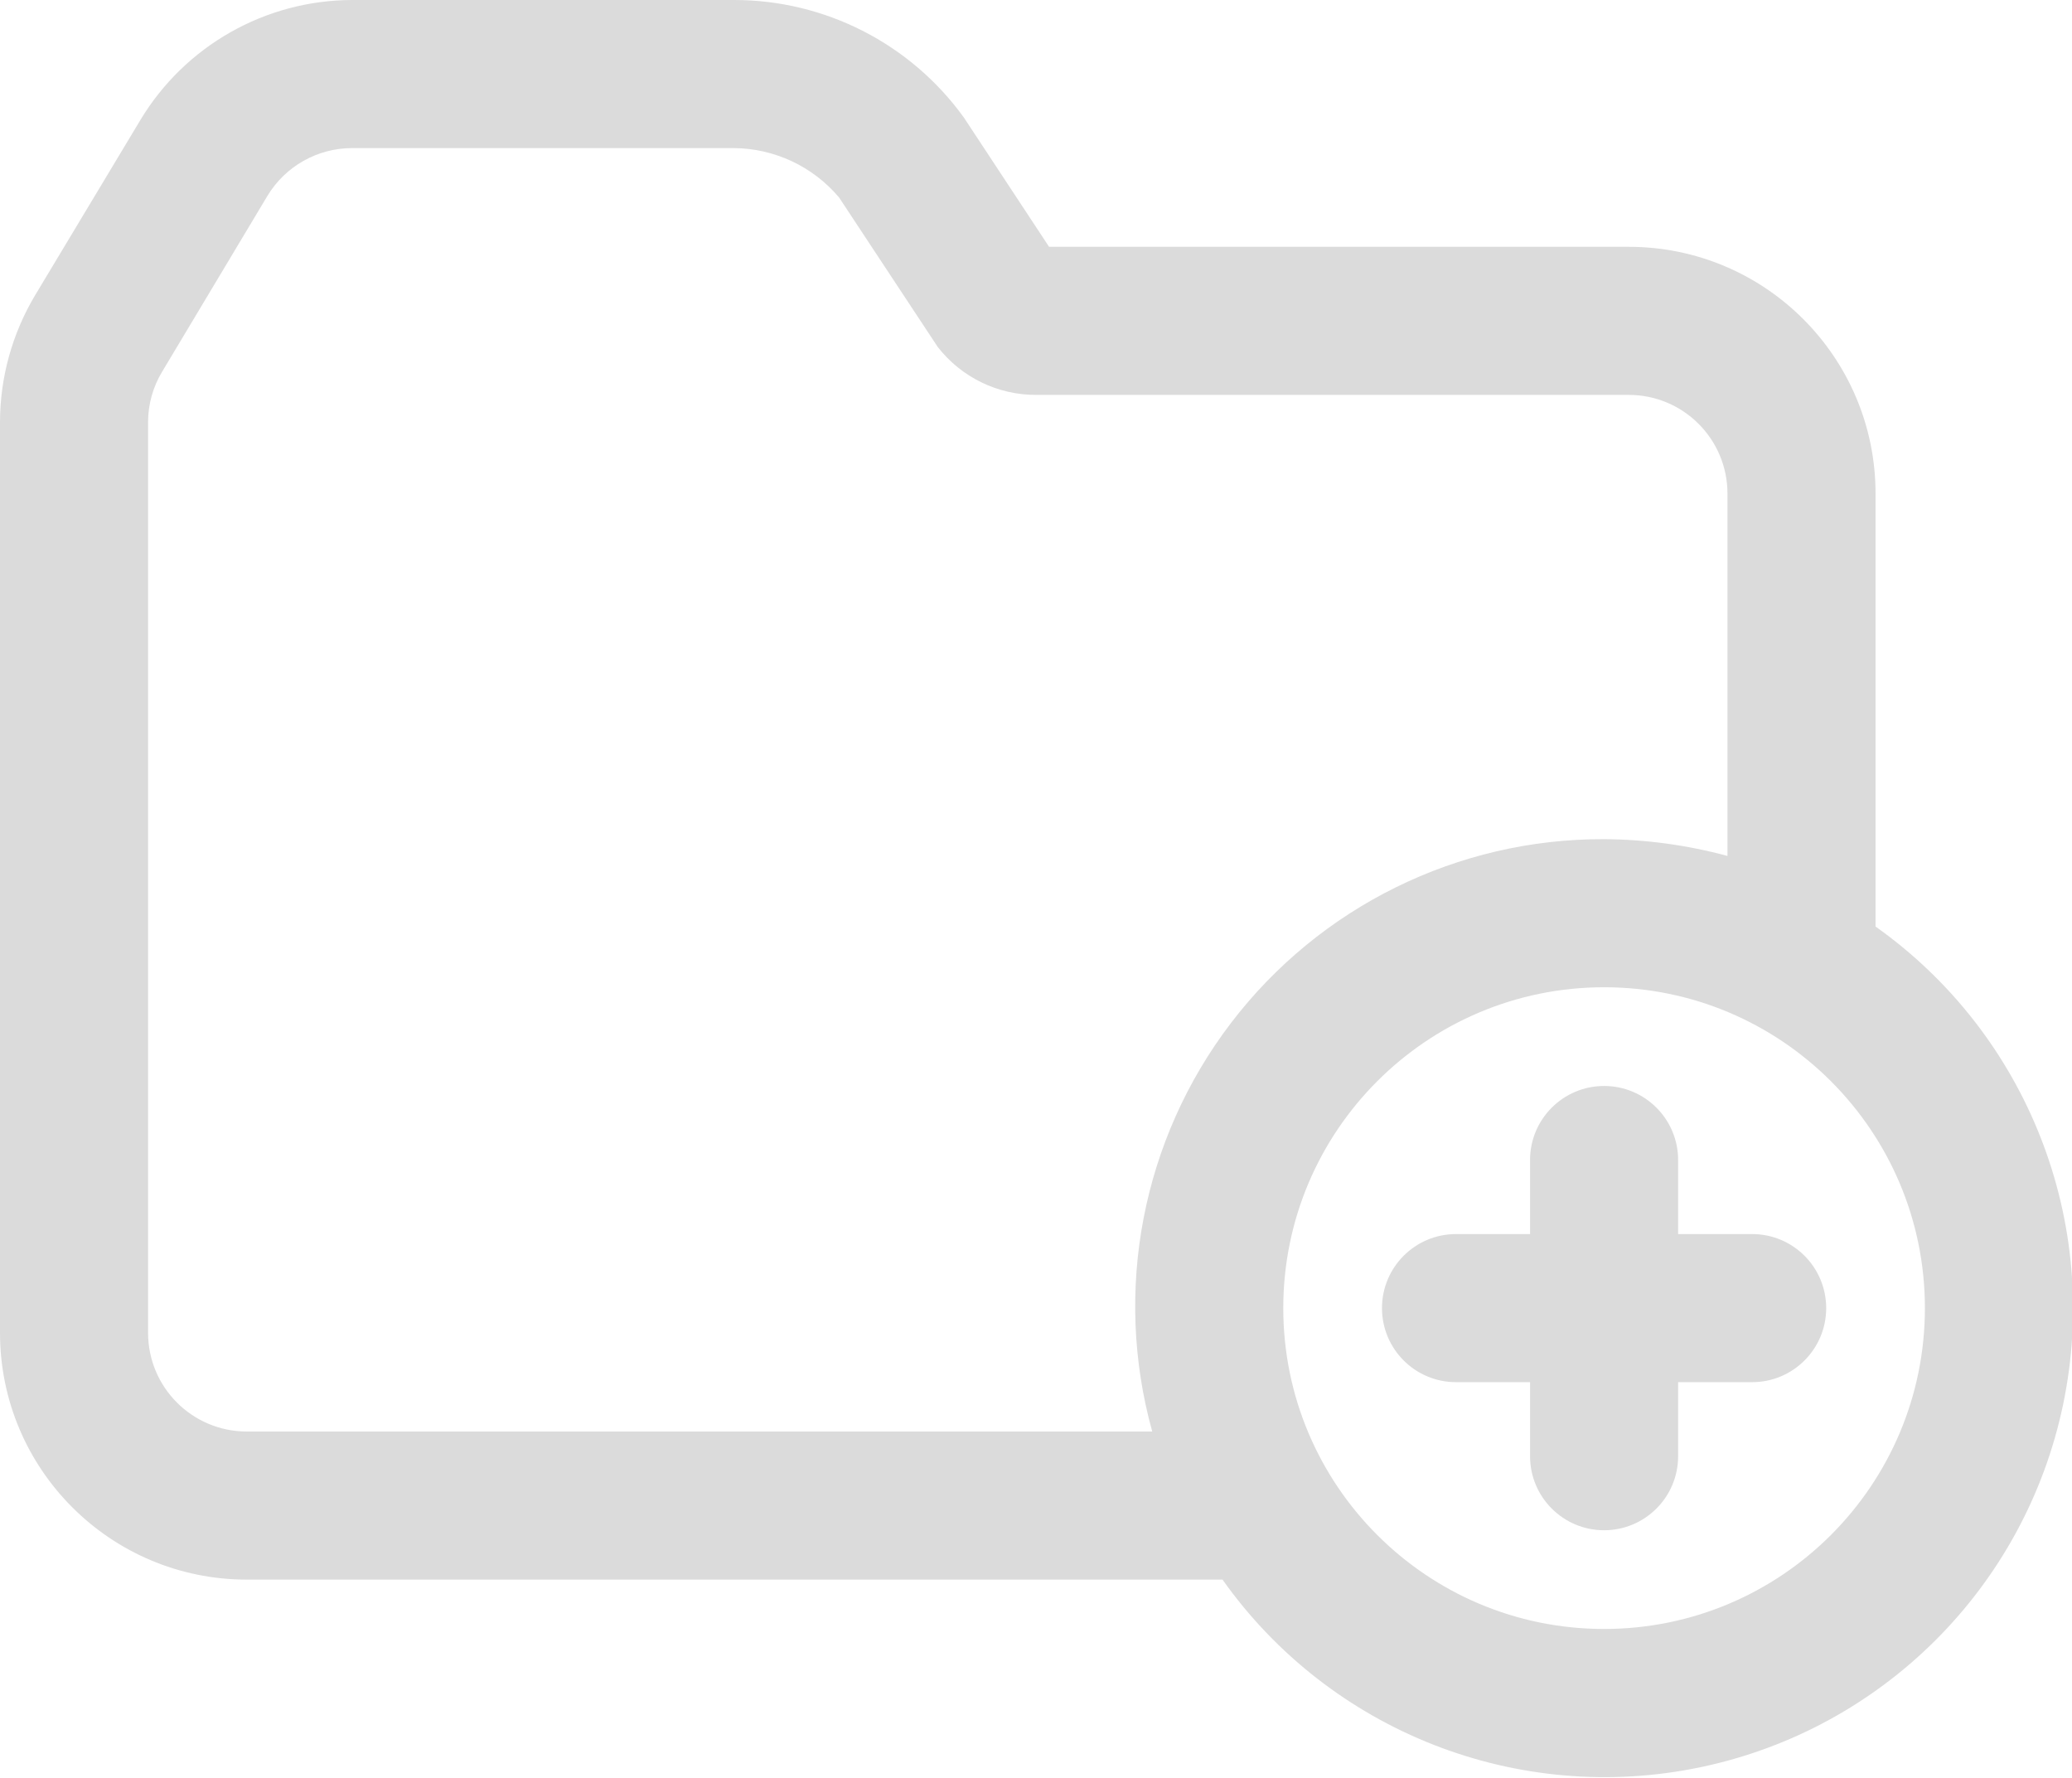
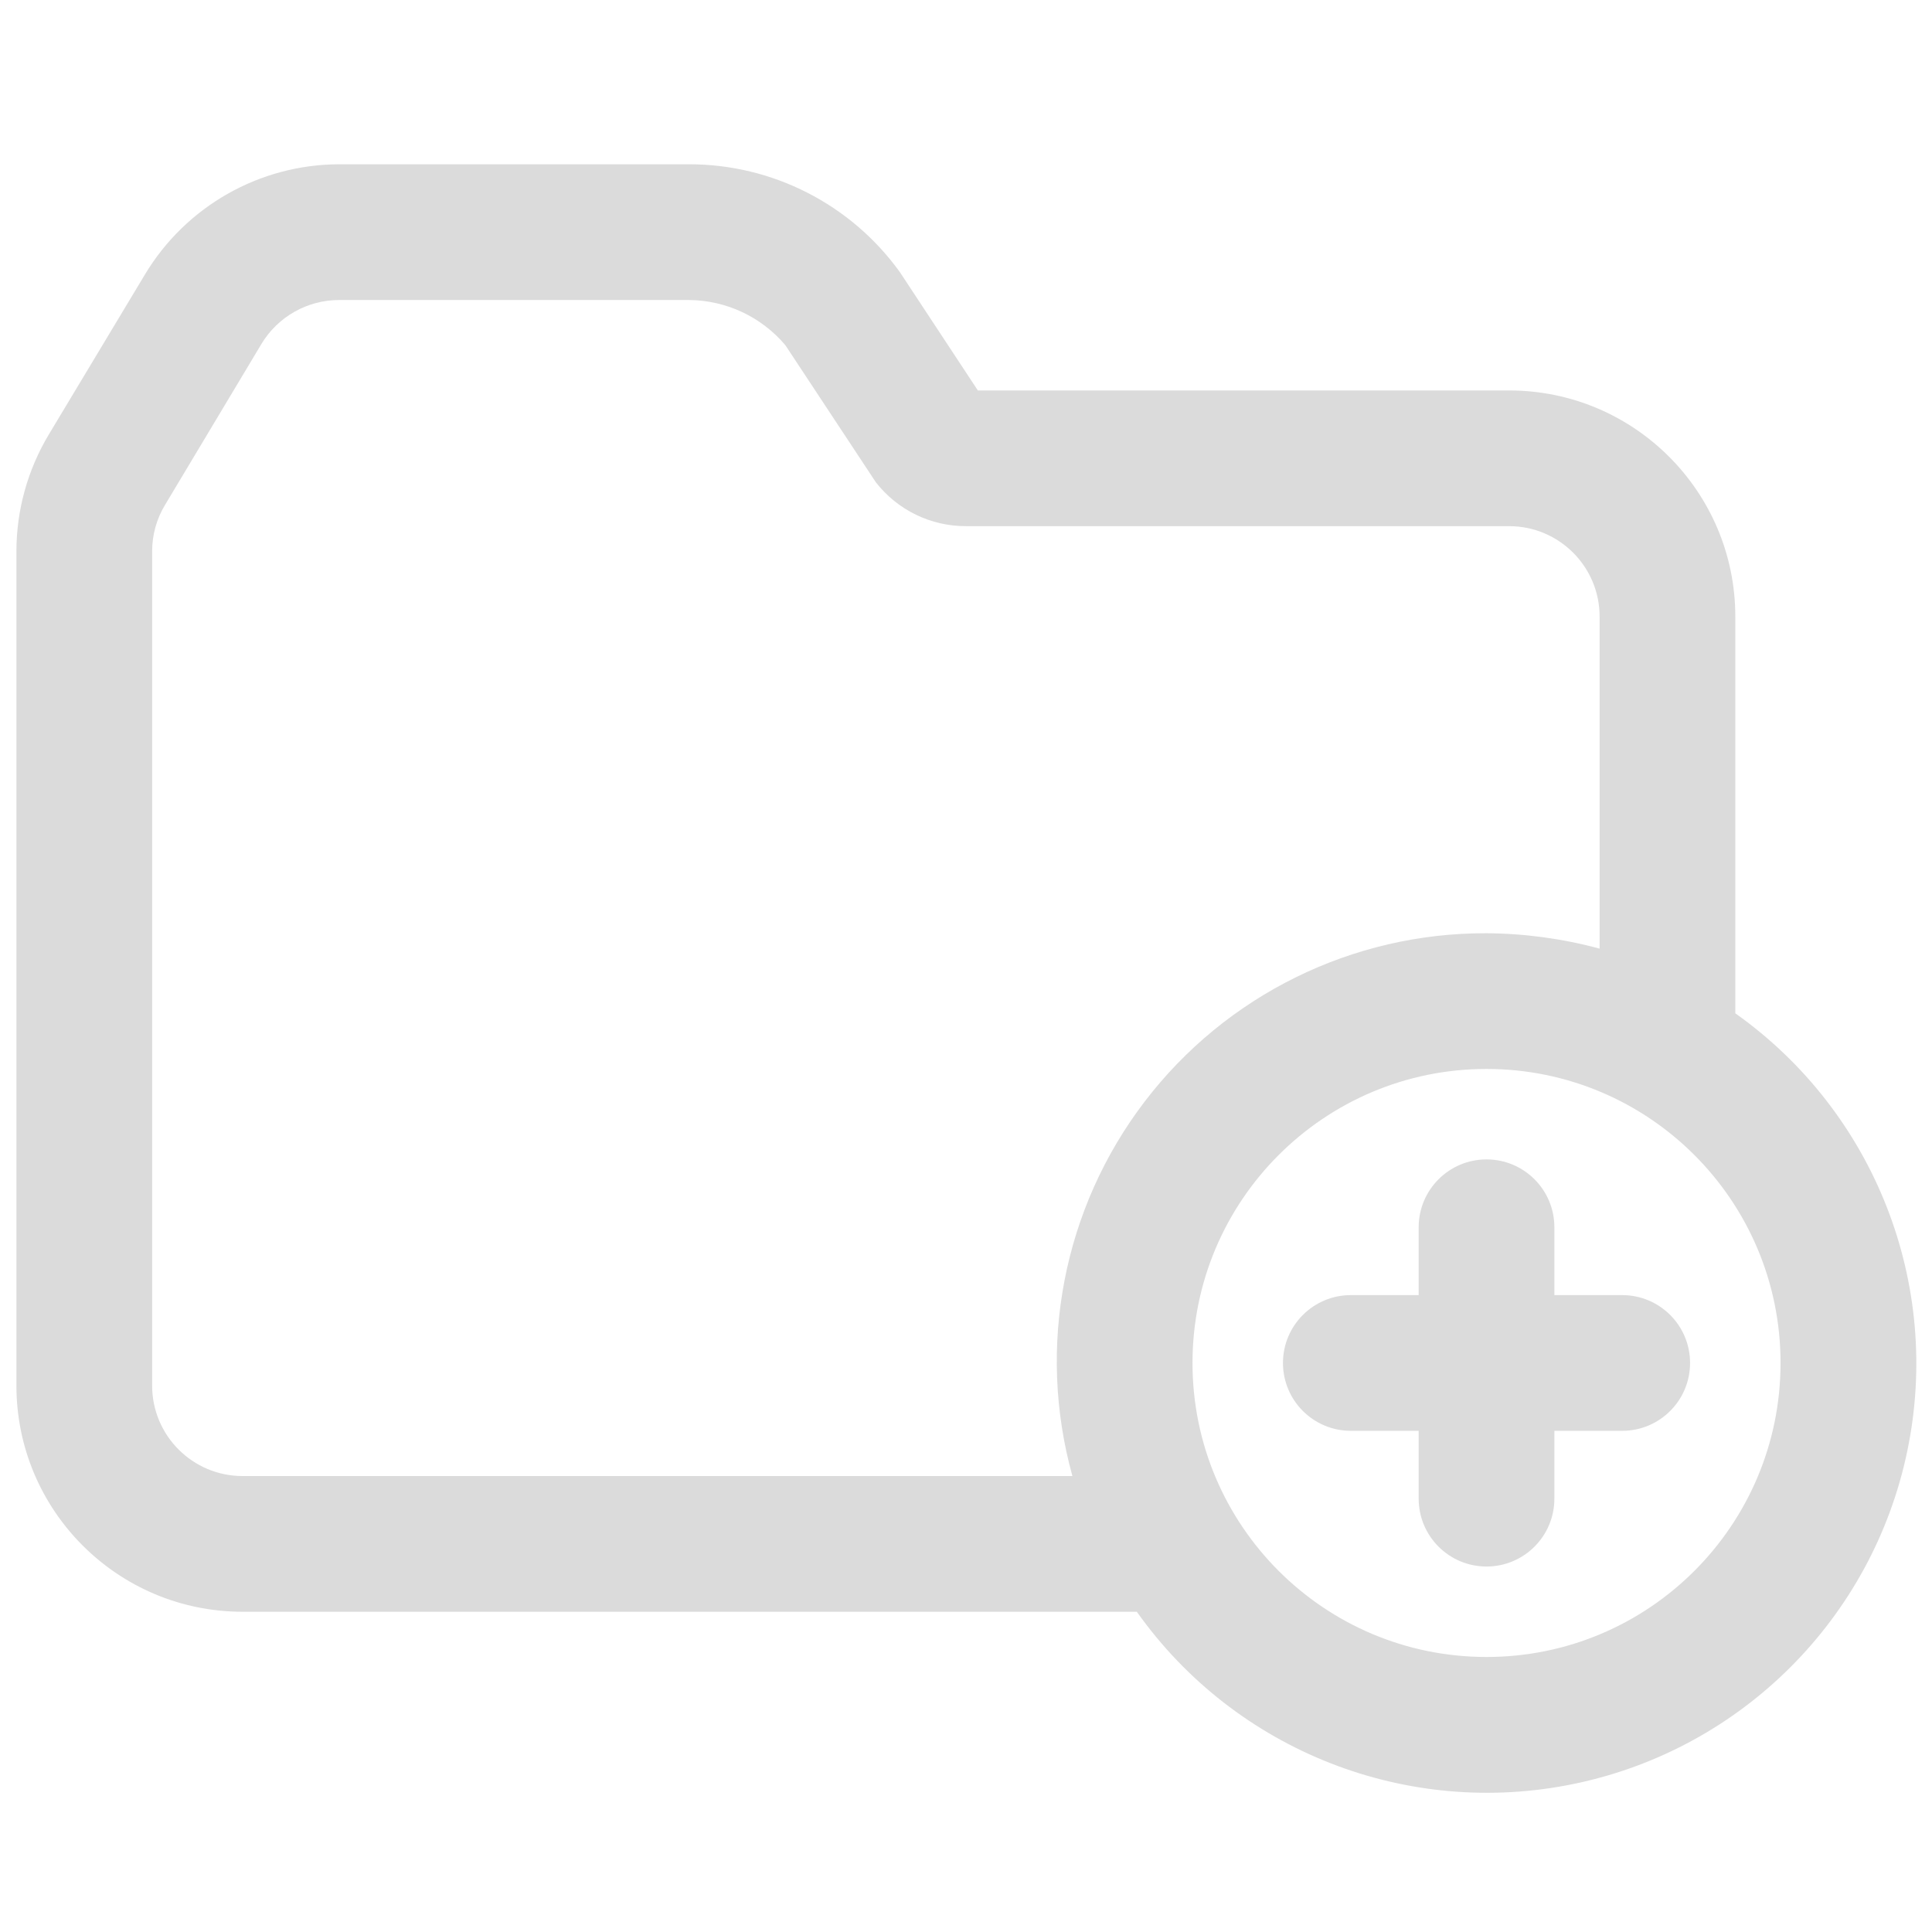
- <svg xmlns="http://www.w3.org/2000/svg" t="1618230325632" class="icon" viewBox="0 0 1194 1024" version="1.1" p-id="3437" width="233.203" height="200">
-   <defs>
-     <style type="text/css" />
+ <svg xmlns="http://www.w3.org/2000/svg" t="1618230325632" class="icon" viewBox="0 0 81.92 81.92" version="1.1" p-id="3437" width="16" height="16" id="svg8">
+   <defs id="defs4">
+     <style type="text/css" id="style2" />
  </defs>
-   <path d="M1080.794 533.856V284.42a142.21 142.21 0 0 0-142.21-142.21H604.534l-49.119-74.518A163.2 163.2 0 0 0 422.875 0H202.848a142.807 142.807 0 0 0-121.931 69.114L20.251 170.083A142.978 142.978 0 0 0 0 243.179V767.933a142.21 142.21 0 0 0 142.21 142.21h562.269A269.914 269.914 0 1 0 1080.794 533.856zM142.21 824.817a56.884 56.884 0 0 1-56.884-56.884V243.179a56.23 56.23 0 0 1 8.106-29.011l60.638-101.253A57.055 57.055 0 0 1 202.848 85.326h220.027A80.121 80.121 0 0 1 483.513 113.768l56.884 86.179A71.674 71.674 0 0 0 597.281 227.536h341.303a56.884 56.884 0 0 1 56.884 56.884v208.764a278.902 278.902 0 0 0-71.105-9.67 269.26 269.26 0 0 0-260.386 341.303H142.21z m782.154 113.768a184.873 184.873 0 1 1 184.873-184.873 184.873 184.873 0 0 1-184.873 184.873z m85.326-227.536H967.026v-42.663a42.663 42.663 0 0 0-85.326 0V711.049h-42.663a42.663 42.663 0 0 0 0 85.326H881.701v42.663a42.663 42.663 0 0 0 85.326 0V796.375h42.663a42.663 42.663 0 0 0 0-85.326z" p-id="3438" fill="#dbdbdb" />
+   <path d="M 73.58,42.966 V 26.146 A 9.59,9.59 0 0 0 63.99,16.556 H 41.463 l -3.312,-5.025 A 11.005,11.005 0 0 0 29.213,6.966 H 14.376 A 9.63,9.63 0 0 0 6.153,11.627 l -4.091,6.809 a 9.642,9.642 0 0 0 -1.366,4.929 V 58.751 A 9.59,9.59 0 0 0 10.286,68.341 H 48.203 A 18.202,18.202 0 1 0 73.58,42.966 Z M 10.286,62.587 A 3.836,3.836 0 0 1 6.451,58.751 V 23.365 a 3.792,3.792 0 0 1 0.547,-1.956 l 4.089,-6.828 a 3.847,3.847 0 0 1 3.289,-1.86 h 14.837 a 5.403,5.403 0 0 1 4.089,1.918 l 3.836,5.811 a 4.833,4.833 0 0 0 3.836,1.86 H 63.99 a 3.836,3.836 0 0 1 3.836,3.836 V 40.224 A 18.808,18.808 0 0 0 63.031,39.571 18.157,18.157 0 0 0 45.472,62.587 Z m 52.744,7.672 A 12.467,12.467 0 1 1 75.498,57.792 12.467,12.467 0 0 1 63.031,70.259 Z M 68.785,54.915 h -2.877 v -2.877 a 2.877,2.877 0 0 0 -5.754,0 v 2.877 h -2.877 a 2.877,2.877 0 0 0 0,5.754 h 2.877 v 2.877 a 2.877,2.877 0 0 0 5.754,0 v -2.877 h 2.877 a 2.877,2.877 0 0 0 0,-5.754 z" p-id="3438" fill="#dbdbdb" id="path6" style="stroke-width:0.067" />
</svg>
